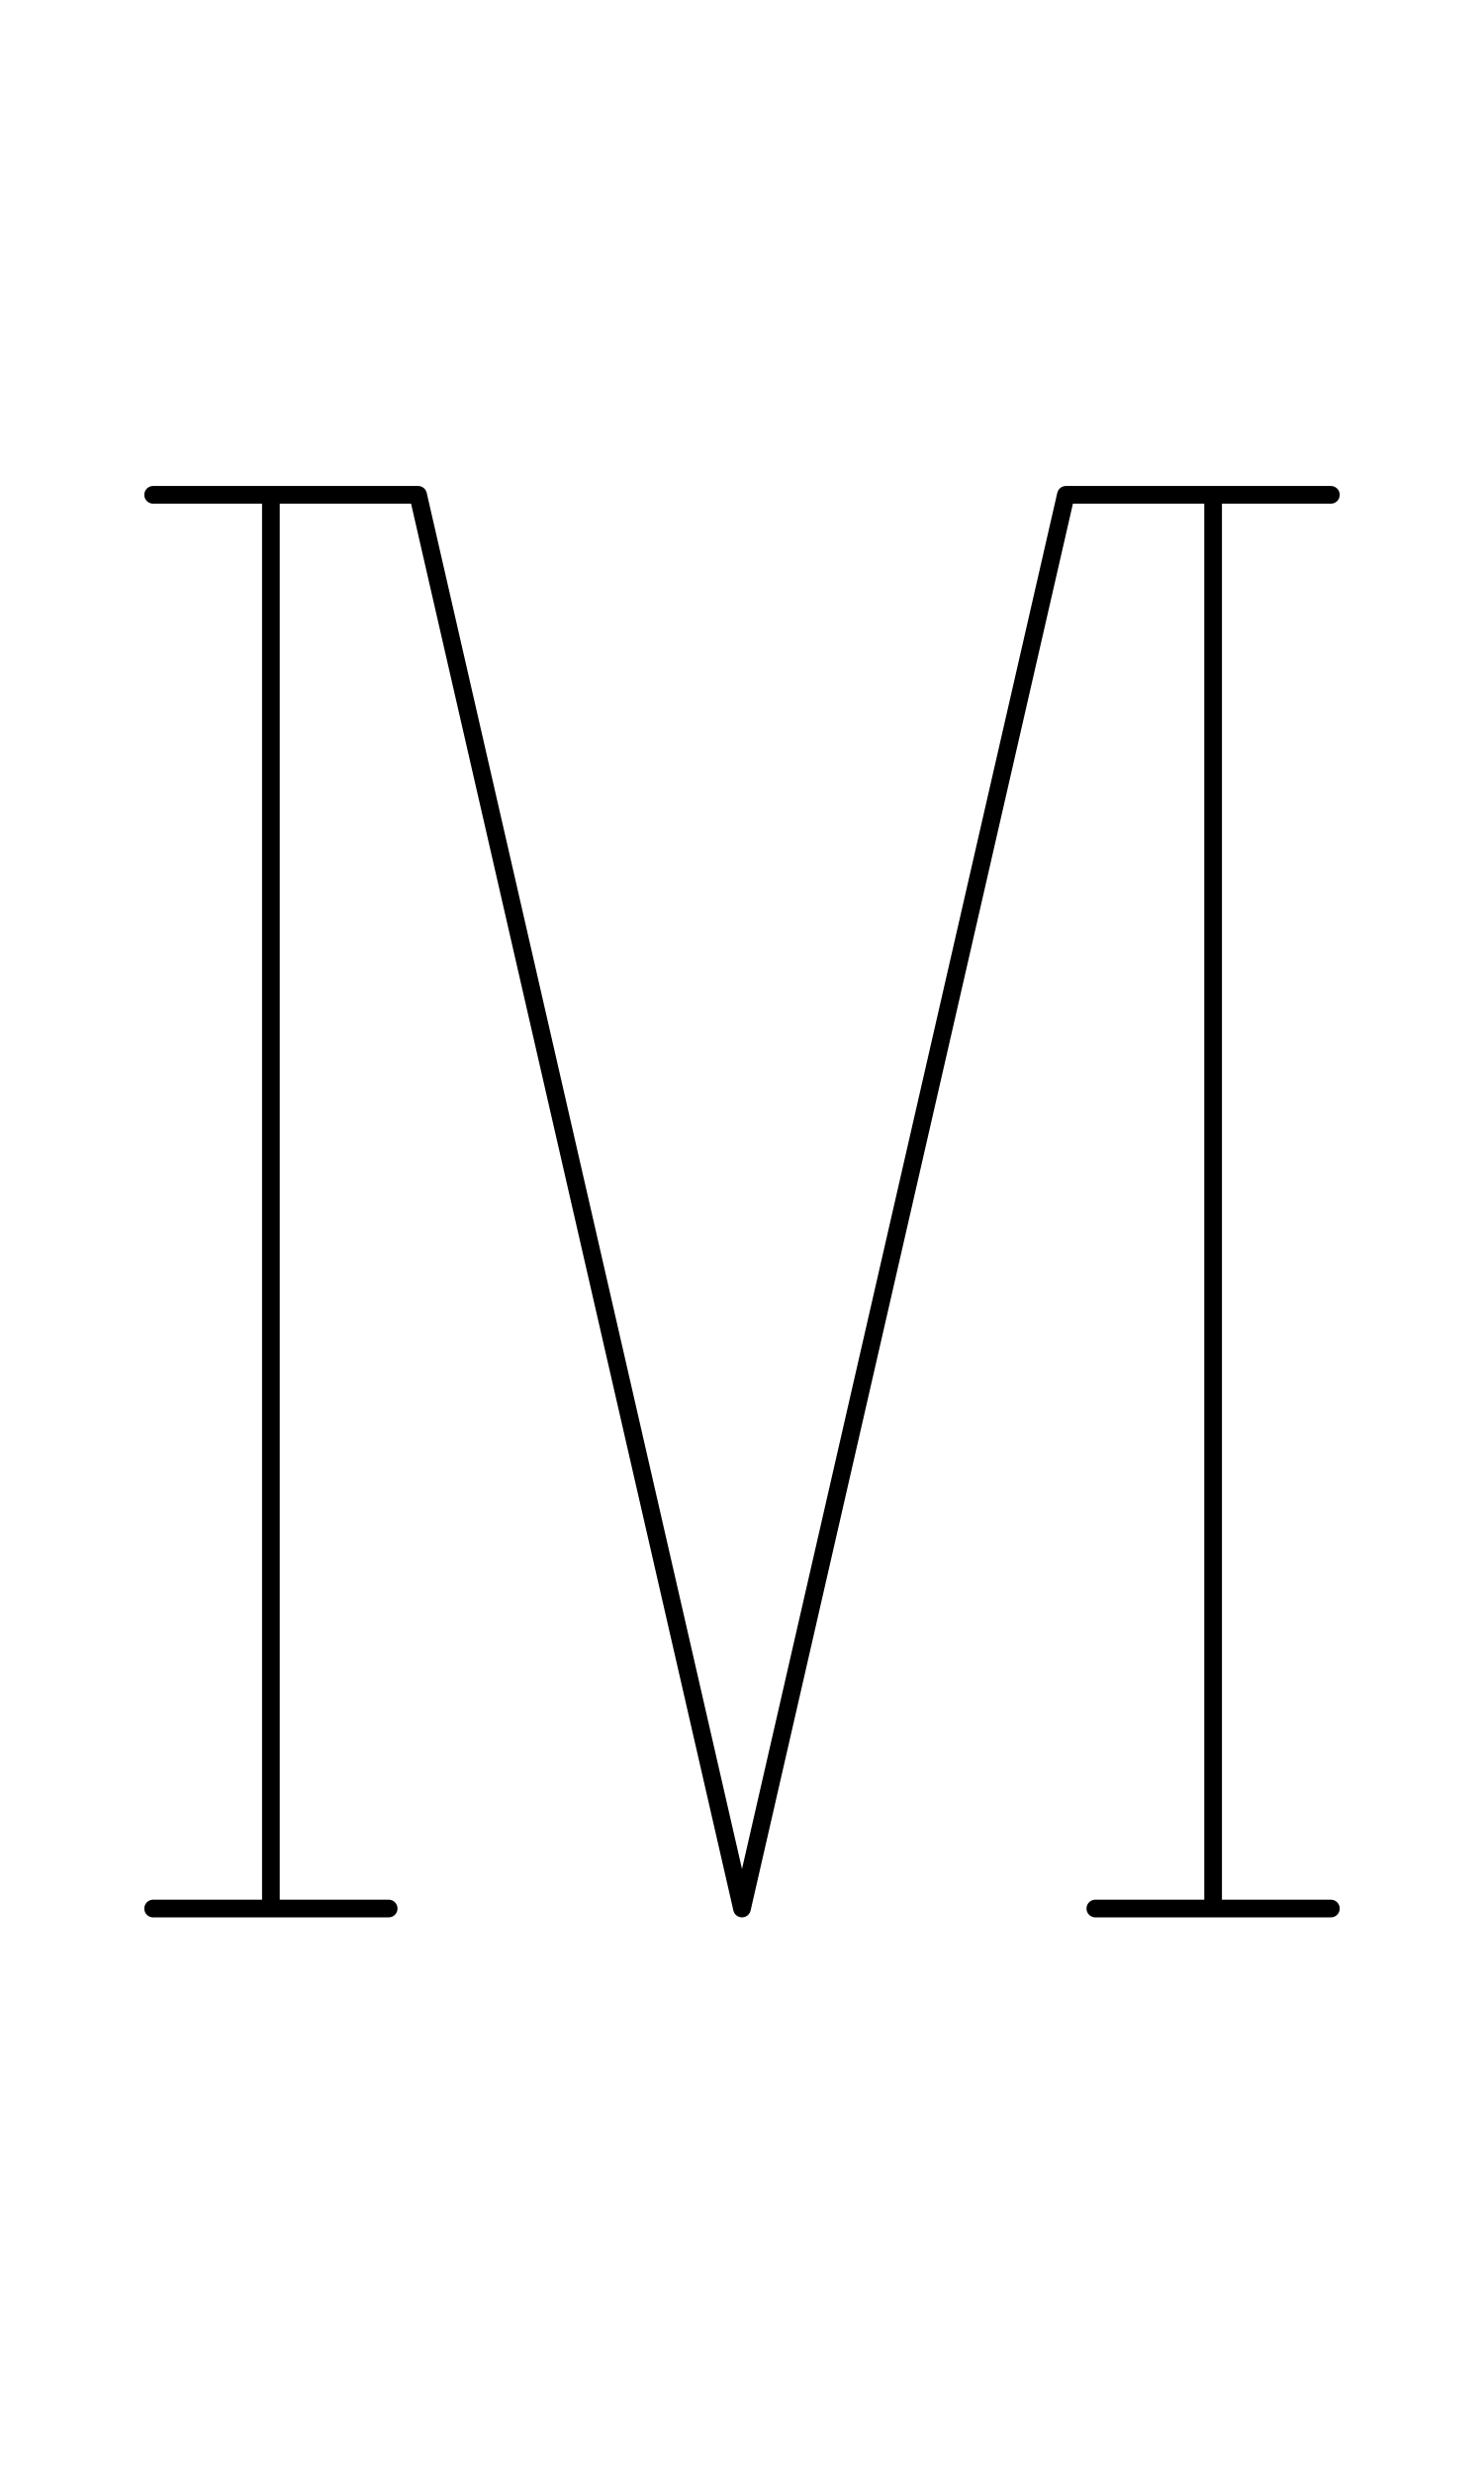
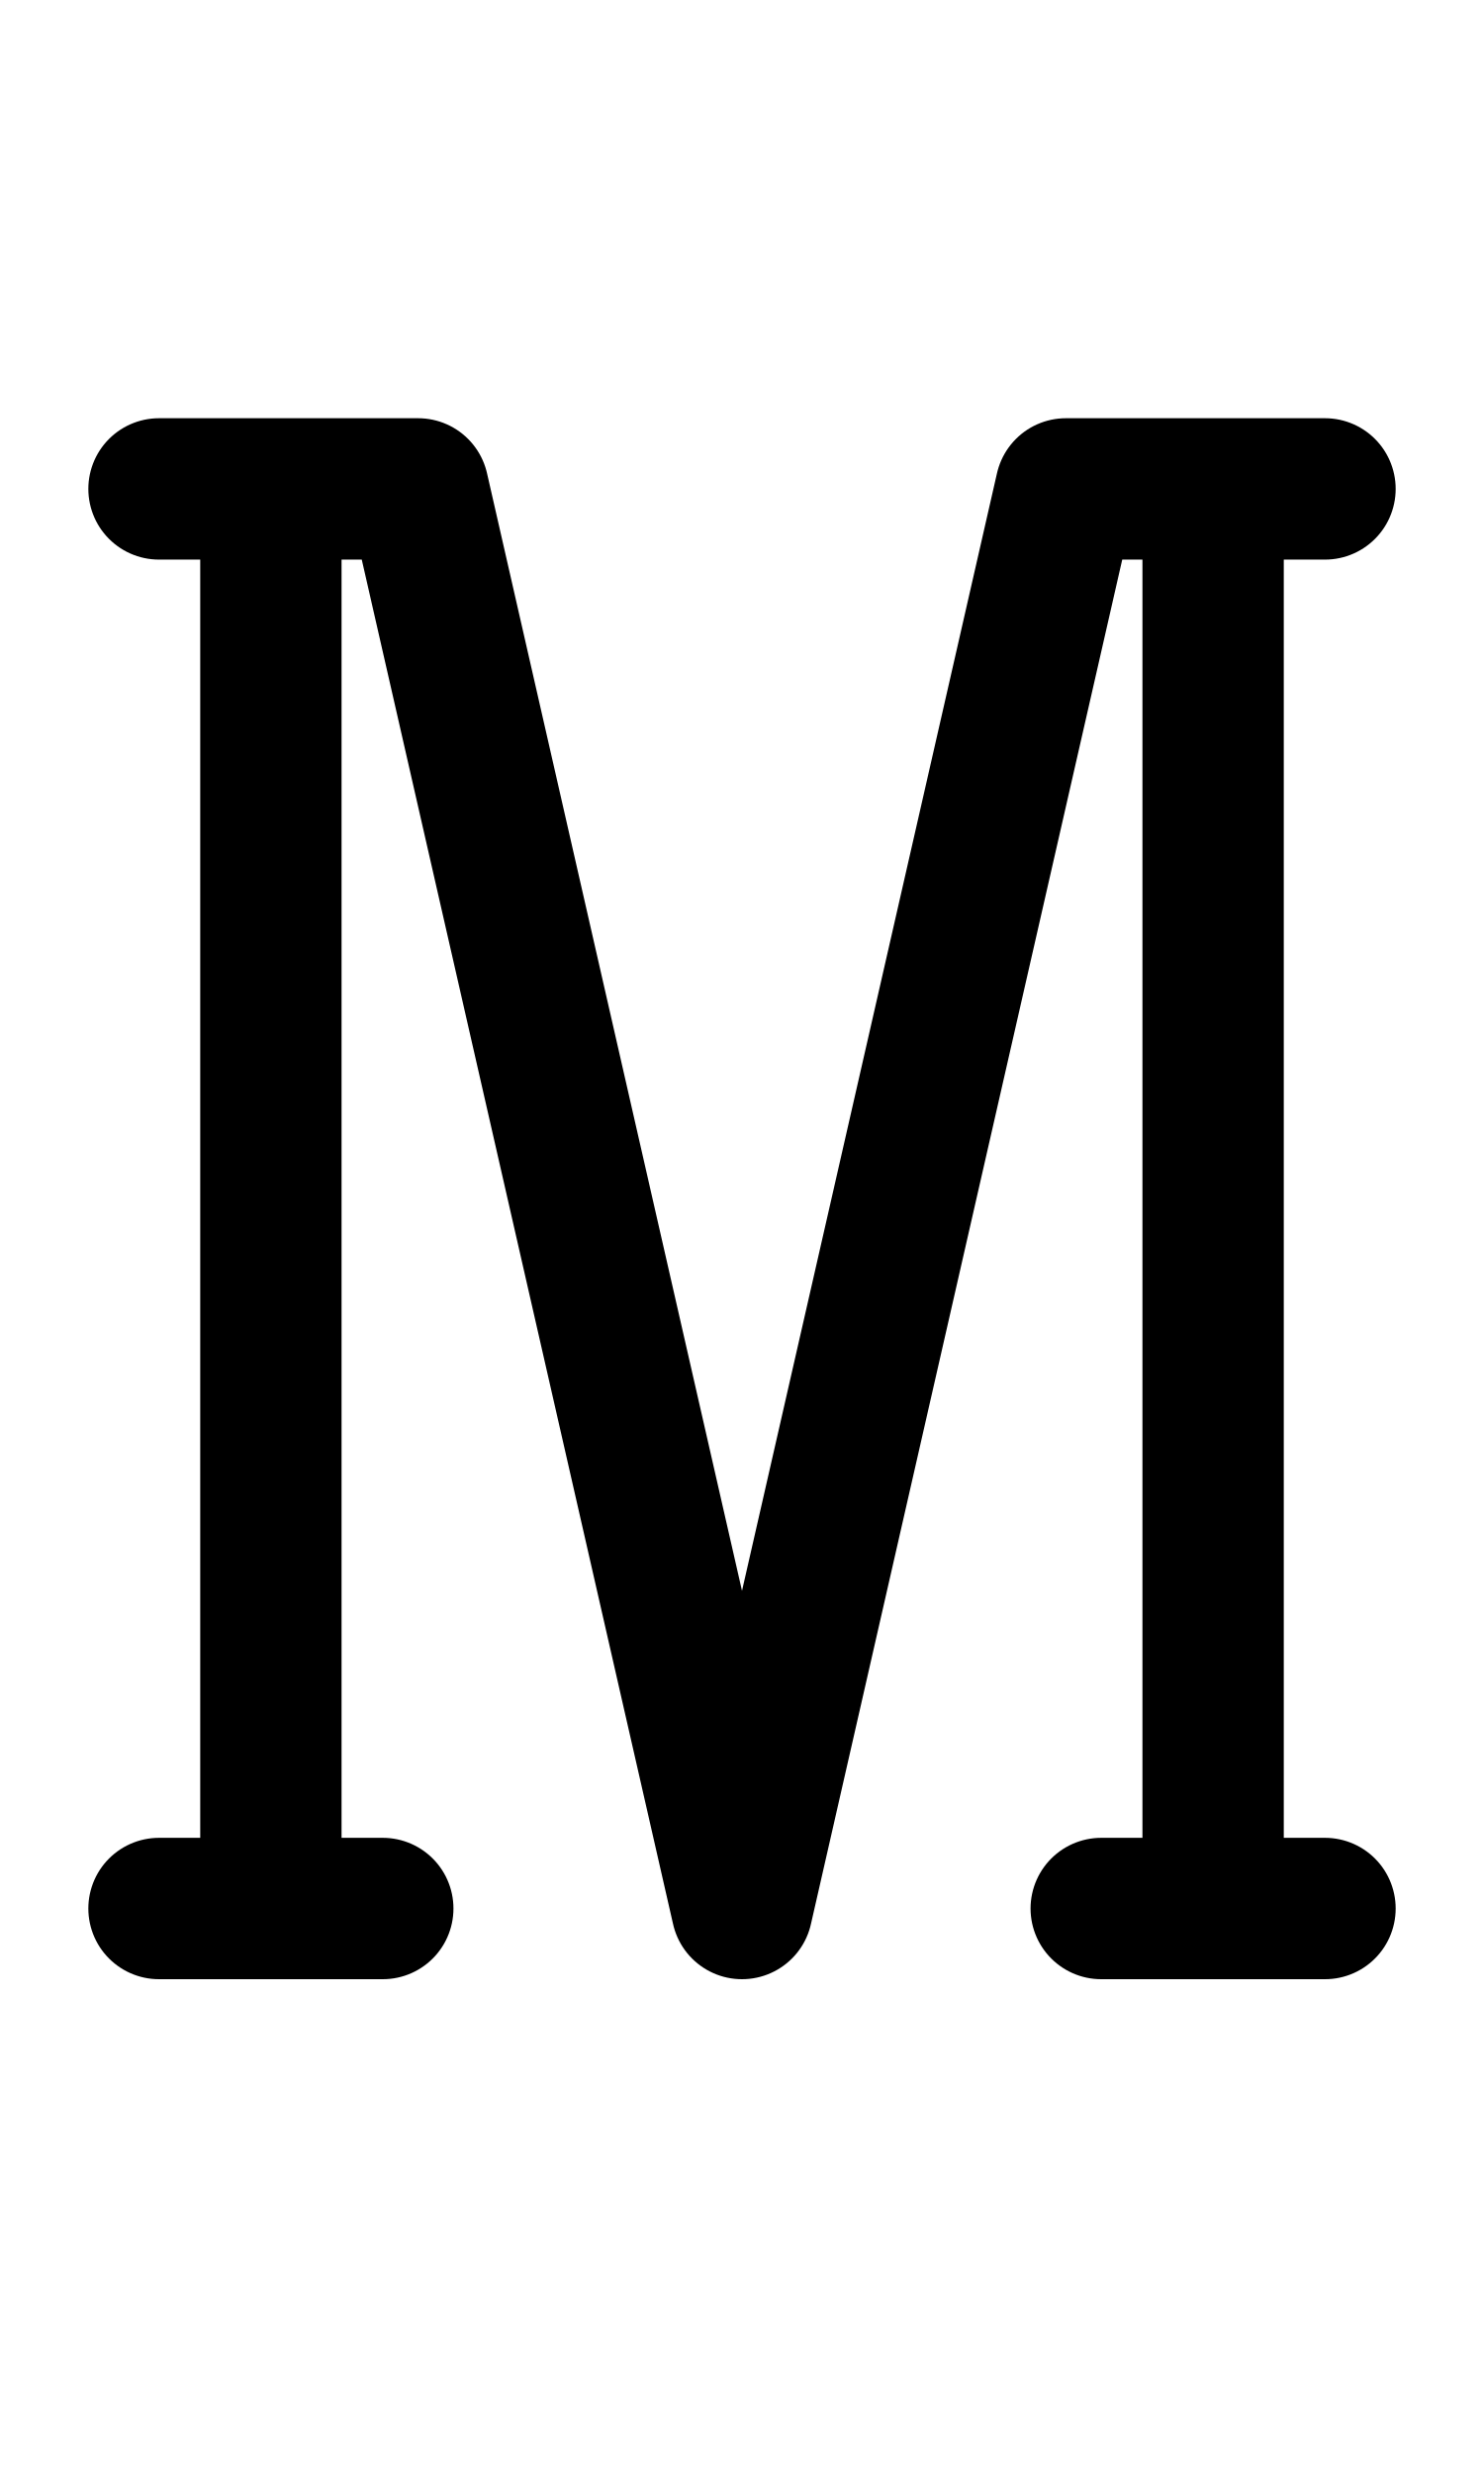
<svg xmlns="http://www.w3.org/2000/svg" width="1008" height="1680" viewBox="0 0 63 105" version="1.1" id="svg5" xml:space="preserve">
  <defs id="defs2" />
  <g id="layer3" style="display:inline;opacity:0.5;stroke-width:3.6;stroke-dasharray:none" transform="matrix(0.8333333,0,0,0.8333333,-157.9762,-173.0963)" />
  <g id="layer2" style="display:inline" />
  <g id="layer1" style="display:inline">
-     <path style="display:inline;fill:none;stroke:#000000;stroke-width:0.75;stroke-linecap:round;stroke-linejoin:round;stroke-dasharray:none" d="M 51.5,80.876 V 21.126" id="path98" />
-     <path style="display:inline;fill:none;stroke:#000000;stroke-width:0.75;stroke-linecap:round;stroke-linejoin:round;stroke-dasharray:none" d="M 11.5,80.876 V 21.126" id="path99" />
-     <path style="display:inline;fill:none;stroke:#000000;stroke-width:0.75;stroke-linecap:round;stroke-linejoin:round;stroke-dasharray:none" d="m 6.5,81.001 h 10" id="path100" />
-     <path style="display:inline;fill:none;stroke:#000000;stroke-width:0.75;stroke-linecap:round;stroke-linejoin:round;stroke-dasharray:none" d="m 46.5,81.001 h 10" id="path101" />
-     <path style="display:inline;fill:none;stroke:#000000;stroke-width:0.75;stroke-linecap:round;stroke-linejoin:round;stroke-dasharray:none" d="M 6.5,21.001 H 17.75 L 31.5,81.001 45.25,21.001 H 56.5" id="path102" />
+     <path style="display:inline;fill:none;stroke:#000000;stroke-width:6;stroke-linecap:round;stroke-linejoin:round;stroke-dasharray:none" d="M 51.5,80.875 V 20.876" id="path98" />
+     <path style="display:inline;fill:none;stroke:#000000;stroke-width:6;stroke-linecap:round;stroke-linejoin:round;stroke-dasharray:none" d="M 11.5,80.875 V 20.876" id="path99" />
+     <path style="display:inline;fill:none;stroke:#000000;stroke-width:6;stroke-linecap:round;stroke-linejoin:round;stroke-dasharray:none" d="m 6.75,81 h 9.5" id="path100" />
+     <path style="display:inline;fill:none;stroke:#000000;stroke-width:6;stroke-linecap:round;stroke-linejoin:round;stroke-dasharray:none" d="m 46.75,81 h 9.5" id="path101" />
+     <path style="display:inline;fill:none;stroke:#000000;stroke-width:6;stroke-linecap:round;stroke-linejoin:round;stroke-dasharray:none" d="m 6.75,20.75 h 11 L 31.5,81 45.25,20.75 h 11" id="path102" />
  </g>
</svg>
